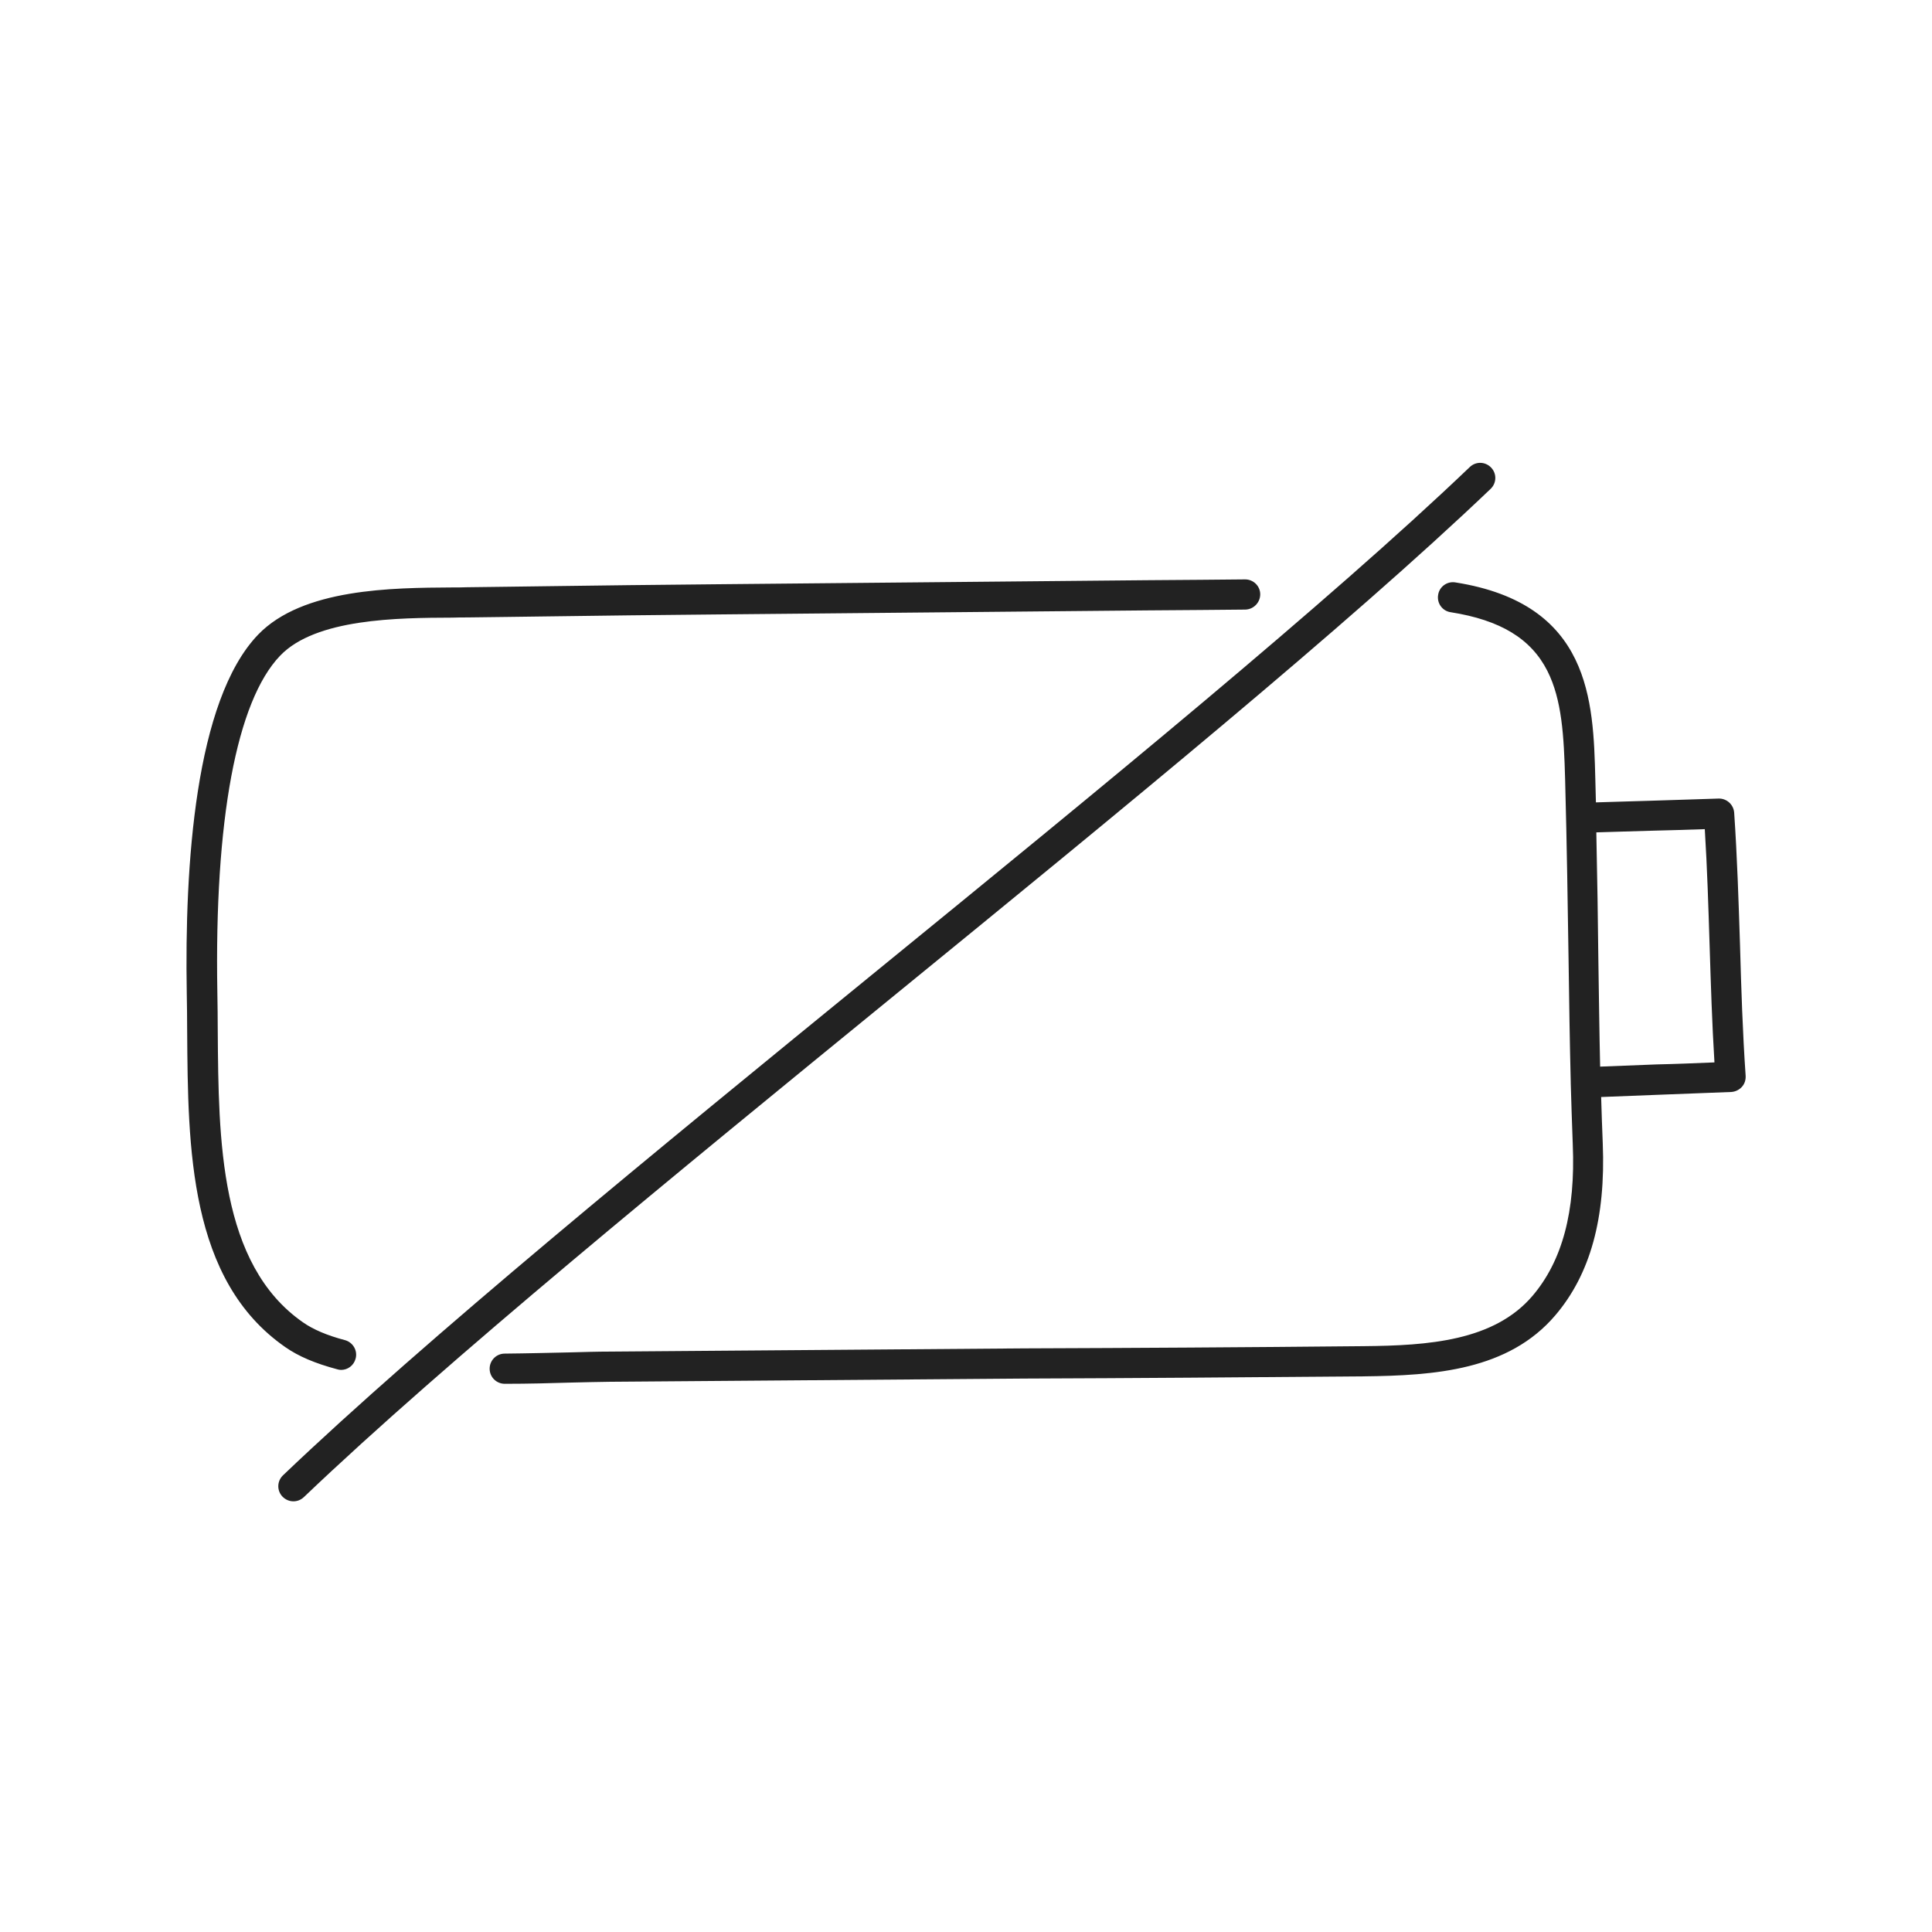
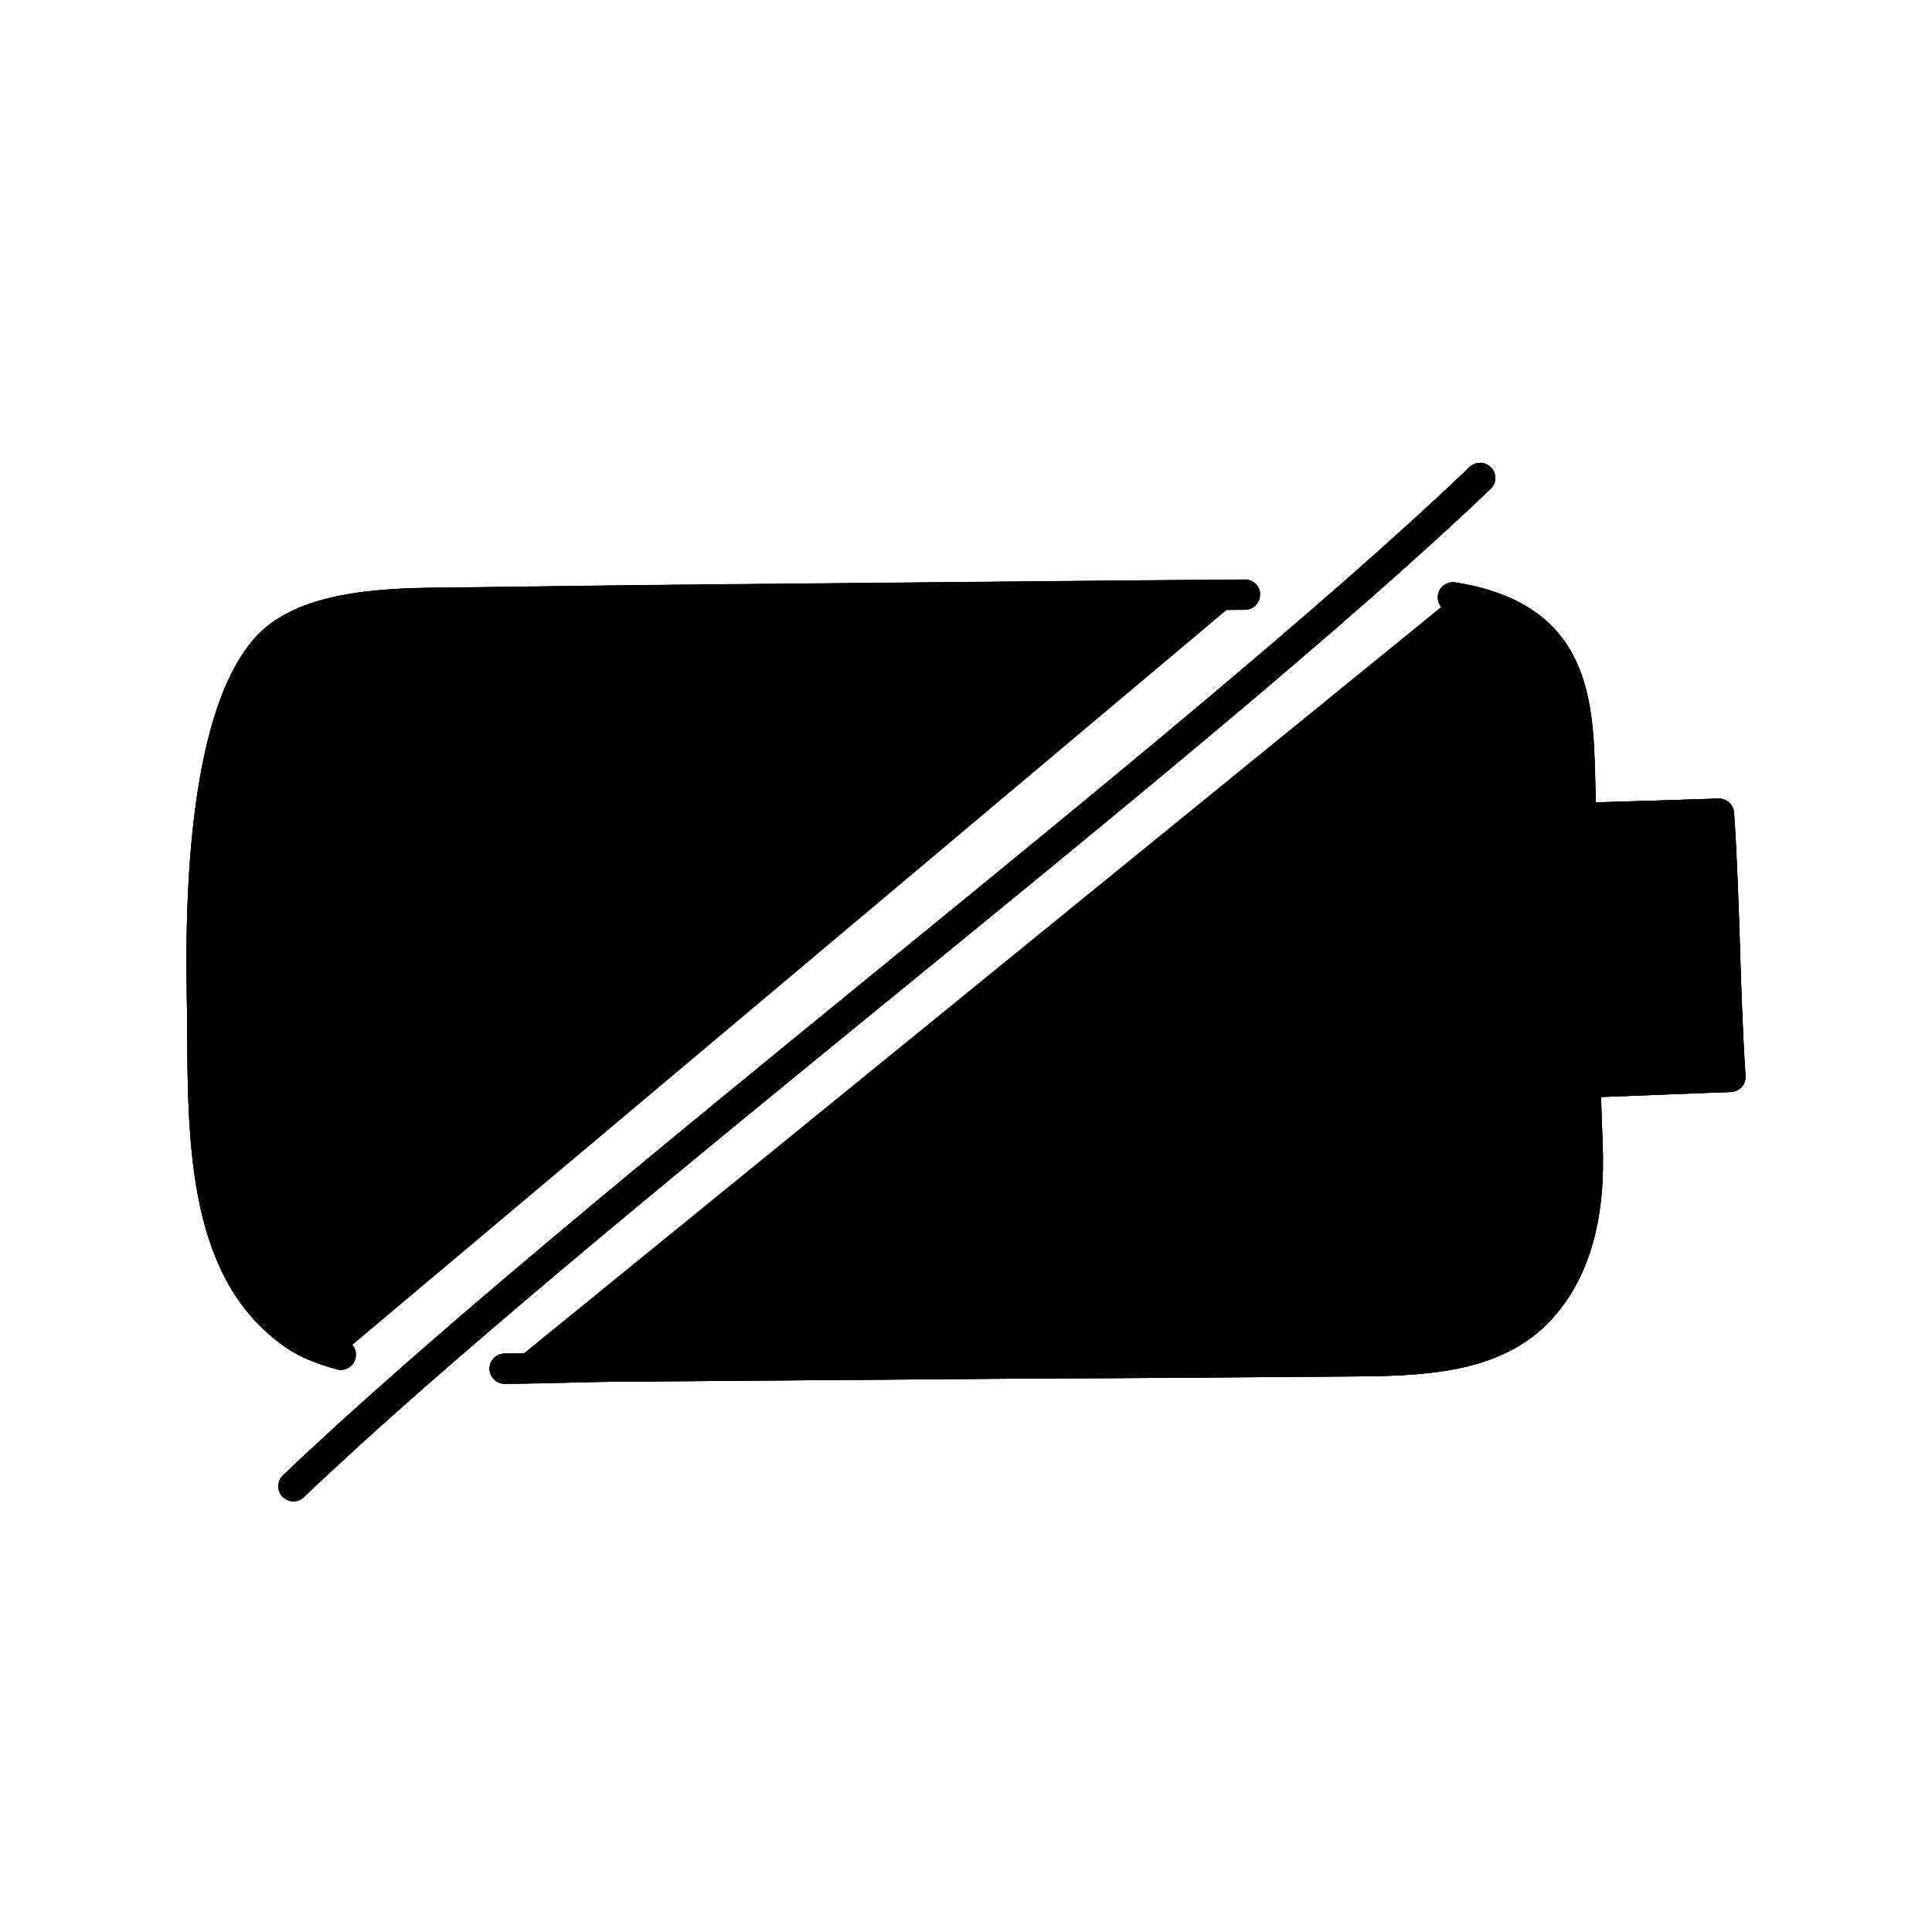
<svg xmlns="http://www.w3.org/2000/svg" width="960px" height="960px" viewBox="0 0 960 960" style="enable-background:new 0 0 960 960;" version="1.1" xml:space="preserve">
-   <style type="text/css">
- 	.st0{display:none;}
- 	.st1{display:inline;opacity:0.93;}
- 	.st2{display:inline;}
- 	.st3{fill:none;stroke:#000000;stroke-width:15;stroke-linecap:round;stroke-linejoin:round;stroke-miterlimit:10;}
- 	.st4{display:inline;fill:none;stroke:#000000;stroke-width:15;stroke-linecap:round;stroke-linejoin:round;stroke-miterlimit:10;}
- 	.st5{fill:#222222;}
- 	.st6{fill:#DDEDE7;}
- 	.st7{fill:#1A1D3F;}
- 	.st8{fill:#ED644E;}
- 	.st9{fill:#E9B44D;}
- 	.st10{fill:#3DC5A1;}
- 	.st11{fill:#494EDF;}
- </style>
  <g class="st0" id="guide" />
  <g class="st0" id="sketch" />
  <g class="st0" id="stroke">
    <g class="st2">
      <path class="st3" d="M250.8,680.2c20-0.1,38.7-0.9,52.1-1.1l206-1.6c57.6-0.2,111.1-0.6,168.8-1.1c33-0.3,68-2.6,89.4-27.6    c18.7-21.9,23-51.5,21.8-80.3c-2.3-55.5-1.8-105.3-3.8-181.3c-1.1-41.1-3.3-80.9-63.2-90.3" />
      <path class="st3" d="M618.5,295.5c-13,0.1-28.8,0.3-48.9,0.4l-212.2,2c-46.5,0.4-80.4,0.9-125.4,1.5c-28.3,0.3-76.7-1.5-98.5,21.2    c-30.5,31.8-34.3,116.6-33.3,172.6c1.1,60.7-4.1,135.5,45.8,170.1c6.1,4.2,14,7.4,23.2,9.9" />
      <path class="st3" d="M785.5,406.5c22.1-0.7,46.5-1.4,68.6-2.1c3,43.6,2.7,87.2,5.8,130.8c-24.4,0.9-47.7,1.9-72,2.8" />
    </g>
    <path class="st4" d="M735.5,237.5C593.9,372.8,287.4,603.2,145.8,738.5" />
  </g>
  <g id="outline">
    <path class="st5" d="M141.8,669.4c-48-33.3-48.4-99-48.8-157c0-6.6-0.1-12.9-0.2-19.1c-1.1-63.1,4.1-145.2,35.4-177.9   c22.2-23.1,66.8-23.3,96.3-23.5c2.6,0,5.1,0,7.5-0.1c13.7-0.2,26.3-0.3,38.6-0.5c28-0.4,54.5-0.7,86.9-1l212.2-2   c20.1-0.1,35.9-0.3,48.9-0.4c0,0,0,0,0.1,0c4.1,0,7.5,3.3,7.5,7.4c0,4.1-3.3,7.5-7.4,7.6c-13,0.1-28.8,0.3-48.9,0.4l-212.2,2   c-32.4,0.3-58.8,0.6-86.8,1c-12.3,0.2-24.9,0.3-38.6,0.5c-2.4,0-4.9,0-7.6,0.1c-27,0.1-67.8,0.4-85.5,18.9   c-21.7,22.6-32.7,82-31.2,167.2c0.1,6.3,0.2,12.6,0.2,19.3c0.4,54.3,0.8,115.9,42.4,144.8c5,3.5,12,6.5,20.8,8.8   c4,1.1,6.4,5.2,5.3,9.2c-0.9,3.4-3.9,5.6-7.2,5.6c-0.6,0-1.3-0.1-1.9-0.3C156.7,677.5,148.4,674,141.8,669.4z M867.4,534.6   c0.1,2-0.5,4-1.9,5.5c-1.4,1.5-3.3,2.4-5.3,2.5c-12.3,0.5-24.3,0.9-36.4,1.4c-9.4,0.4-18.7,0.7-28.2,1.1c0.2,7.6,0.5,15.2,0.8,23   c1.5,37.2-6.2,65.1-23.6,85.5c-23.3,27.3-59.7,29.9-95.1,30.3c-61.2,0.5-113.3,0.9-168.8,1.1L303,686.6c-5.7,0.1-12.5,0.2-19.6,0.4   c-9.8,0.3-20.9,0.6-32.5,0.6c0,0,0,0-0.1,0c-4.1,0-7.5-3.3-7.5-7.5c0-4.1,3.3-7.5,7.5-7.5c11.4-0.1,22.4-0.4,32.2-0.6   c7.3-0.2,14.1-0.4,19.9-0.4l206-1.6c55.5-0.2,107.6-0.5,168.8-1.1c31.9-0.3,64.6-2.5,83.8-25c14.8-17.4,21.4-41.9,20-75.2   c-0.4-10.3-0.7-20.3-1-30.3c0-0.1,0-0.1,0-0.2c0-0.1,0-0.2,0-0.3c-0.5-19.9-0.8-39.8-1.1-61.8c-0.4-25.8-0.8-55-1.7-88.8   c-0.6-21.8-1.6-39.6-8.8-53.9c-8.1-16-23.3-25.3-48.1-29.2c-4.1-0.6-6.9-4.5-6.2-8.6c0.6-4.1,4.5-6.9,8.6-6.2   c67.2,10.6,68.5,58.8,69.5,97.5c0.1,4,0.2,7.9,0.3,11.8c8.7-0.3,17.6-0.5,26.6-0.8c11.7-0.4,23.3-0.7,34.4-1.1c4-0.1,7.4,3,7.7,7   c1.5,21.9,2.2,44.2,2.9,65.7C865.2,490.9,865.9,512.9,867.4,534.6z M851.9,527.9c-1.2-19.4-1.8-39-2.4-58   c-0.6-19-1.2-38.6-2.4-57.9c-8.9,0.3-18.1,0.6-27.2,0.8c-9,0.3-18,0.5-26.7,0.8c0.5,22.9,0.8,43.5,1,62.2   c0.3,19.1,0.5,36.8,0.9,54.2c9.4-0.4,18.7-0.7,28.1-1.1C832.7,528.7,842.2,528.3,851.9,527.9z M740.7,242.9c3-2.9,3.1-7.6,0.2-10.6   c-2.9-3-7.6-3.1-10.6-0.2C659.8,299.5,546,392.4,435.9,482.2c-110.3,90-224.3,183.1-295.3,250.9c-3,2.9-3.1,7.6-0.2,10.6   c1.5,1.5,3.4,2.3,5.4,2.3c1.9,0,3.7-0.7,5.2-2.1c70.6-67.4,184.4-160.3,294.4-250.1C555.7,403.8,669.7,310.7,740.7,242.9z" />
  </g>
  <g class="st0" id="flat">
    <g class="st2">
      <path class="st8" d="M730.3,232C659.8,299.5,546,392.4,435.9,482.2c-110.3,90-224.3,183.1-295.3,250.9c-3,2.9-3.1,7.6-0.2,10.6    c1.5,1.5,3.4,2.3,5.4,2.3c1.9,0,3.7-0.7,5.2-2.1c70.6-67.4,184.4-160.3,294.4-250.1c110.3-90,224.3-183.1,295.3-250.9    c3-2.9,3.1-7.6,0.2-10.6C738.1,229.3,733.3,229.2,730.3,232z" />
      <path class="st7" d="M357.5,305.4l212.2-2c20.1-0.1,36-0.3,48.9-0.4c4.1,0,7.5-3.4,7.4-7.6c0-4.1-3.4-7.4-7.5-7.4c0,0,0,0-0.1,0    c-13,0.1-28.8,0.3-48.9,0.4l-212.2,2c-32.4,0.3-58.9,0.6-86.9,1c-12.3,0.2-24.9,0.3-38.6,0.5c-2.4,0-4.9,0-7.5,0.1    c-29.5,0.2-74.1,0.4-96.3,23.5C96.8,348,91.6,430.1,92.8,493.3c0.1,6.2,0.2,12.5,0.2,19.1c0.4,58,0.9,123.7,48.8,157    c6.6,4.6,14.9,8.1,25.5,11c0.6,0.2,1.3,0.3,1.9,0.3c3.3,0,6.3-2.2,7.2-5.6c1.1-4-1.3-8.1-5.3-9.2c-8.8-2.3-15.8-5.3-20.8-8.8    c-41.6-28.8-42-90.4-42.4-144.8c0-6.7-0.1-13-0.2-19.3c-1.5-85.3,9.5-144.6,31.2-167.2c17.8-18.5,58.5-18.7,85.5-18.9    c2.7,0,5.2,0,7.6-0.1c13.7-0.2,26.3-0.3,38.6-0.5C298.7,306,325.1,305.7,357.5,305.4z" />
      <path class="st7" d="M864.5,469.5c-0.7-21.5-1.4-43.7-2.9-65.7c-0.3-4-3.7-7.1-7.7-7c-11.1,0.4-22.8,0.7-34.4,1.1    c-8.9,0.3-17.9,0.5-26.6,0.8c-0.1-3.9-0.2-7.8-0.3-11.8c-1-38.7-2.3-86.9-69.5-97.5c-4.1-0.6-7.9,2.1-8.6,6.2    c-0.6,4.1,2.1,7.9,6.2,8.6c24.7,3.9,40,13.2,48.1,29.2c7.2,14.2,8.2,32.1,8.8,53.9c0.9,33.9,1.3,63.1,1.7,88.8    c0.3,21.9,0.6,41.8,1.1,61.8c0,0.1,0,0.2,0,0.3c0,0.1,0,0.1,0,0.2c0.3,10,0.6,20.1,1,30.3c1.3,33.2-5.2,57.8-20,75.2    c-19.2,22.5-51.9,24.7-83.8,25c-61.2,0.5-113.3,0.9-168.8,1.1l-206,1.6c-5.8,0.1-12.7,0.2-19.9,0.4c-9.7,0.3-20.8,0.6-32.2,0.6    c-4.1,0-7.5,3.4-7.5,7.5c0,4.1,3.4,7.5,7.5,7.5c0,0,0,0,0.1,0c11.6-0.1,22.7-0.4,32.5-0.6c7.2-0.2,14-0.4,19.6-0.4l205.9-1.6    c55.5-0.2,107.6-0.6,168.8-1.1c35.3-0.4,71.8-3,95.1-30.3c17.4-20.4,25.1-48.3,23.6-85.5c-0.3-7.8-0.6-15.4-0.8-23    c9.5-0.4,18.9-0.7,28.2-1.1c12-0.5,24.1-0.9,36.4-1.4c2-0.1,3.9-1,5.3-2.5c1.4-1.5,2-3.5,1.9-5.5    C865.9,512.9,865.2,490.9,864.5,469.5z M823.2,529c-9.3,0.4-18.6,0.7-28.1,1.1c-0.4-17.4-0.7-35-0.9-54.2    c-0.3-18.7-0.6-39.3-1-62.2c8.7-0.3,17.7-0.5,26.7-0.8c9.2-0.3,18.3-0.6,27.2-0.8c1.2,19.3,1.8,38.9,2.4,57.9    c0.6,19,1.2,38.5,2.4,58C842.2,528.3,832.7,528.7,823.2,529z" />
    </g>
  </g>
  <g class="st0" id="colored_x5F_line">
    <g class="st2">
      <path class="st9" d="M730.3,232C659.8,299.5,546,392.4,435.9,482.2c-110.3,90-224.3,183.1-295.3,250.9c-3,2.9-3.1,7.6-0.2,10.6    c1.5,1.5,3.4,2.3,5.4,2.3c1.9,0,3.7-0.7,5.2-2.1c70.6-67.4,184.4-160.3,294.4-250.1c110.3-90,224.3-183.1,295.3-250.9    c3-2.9,3.1-7.6,0.2-10.6C738.1,229.3,733.3,229.2,730.3,232z" />
      <path class="st5" d="M357.5,305.4l212.2-2c20.1-0.1,36-0.3,48.9-0.4c4.1,0,7.5-3.4,7.4-7.6c0-4.1-3.4-7.4-7.5-7.4c0,0,0,0-0.1,0    c-13,0.1-28.8,0.3-48.9,0.4l-212.2,2c-32.4,0.3-58.9,0.6-86.9,1c-12.3,0.2-24.9,0.3-38.6,0.5c-2.4,0-4.9,0-7.5,0.1    c-29.5,0.2-74.1,0.4-96.3,23.5C96.8,348,91.6,430.1,92.8,493.3c0.1,6.2,0.2,12.5,0.2,19.1c0.4,58,0.9,123.7,48.8,157    c6.6,4.6,14.9,8.1,25.5,11c0.6,0.2,1.3,0.3,1.9,0.3c3.3,0,6.3-2.2,7.2-5.6c1.1-4-1.3-8.1-5.3-9.2c-8.8-2.3-15.8-5.3-20.8-8.8    c-41.6-28.8-42-90.4-42.4-144.8c0-6.7-0.1-13-0.2-19.3c-1.5-85.3,9.5-144.6,31.2-167.2c17.8-18.5,58.5-18.7,85.5-18.9    c2.7,0,5.2,0,7.6-0.1c13.7-0.2,26.3-0.3,38.6-0.5C298.7,306,325.1,305.7,357.5,305.4z" />
      <path class="st5" d="M864.5,469.5c-0.7-21.5-1.4-43.7-2.9-65.7c-0.3-4-3.7-7.1-7.7-7c-11.1,0.4-22.8,0.7-34.4,1.1    c-8.9,0.3-17.9,0.5-26.6,0.8c-0.1-3.9-0.2-7.8-0.3-11.8c-1-38.7-2.3-86.9-69.5-97.5c-4.1-0.6-7.9,2.1-8.6,6.2    c-0.6,4.1,2.1,7.9,6.2,8.6c24.7,3.9,40,13.2,48.1,29.2c7.2,14.2,8.2,32.1,8.8,53.9c0.9,33.9,1.3,63.1,1.7,88.8    c0.3,21.9,0.6,41.8,1.1,61.8c0,0.1,0,0.2,0,0.3c0,0.1,0,0.1,0,0.2c0.3,10,0.6,20.1,1,30.3c1.3,33.2-5.2,57.8-20,75.2    c-19.2,22.5-51.9,24.7-83.8,25c-61.2,0.5-113.3,0.9-168.8,1.1l-206,1.6c-5.8,0.1-12.7,0.2-19.9,0.4c-9.7,0.3-20.8,0.6-32.2,0.6    c-4.1,0-7.5,3.4-7.5,7.5c0,4.1,3.4,7.5,7.5,7.5c0,0,0,0,0.1,0c11.6-0.1,22.7-0.4,32.5-0.6c7.2-0.2,14-0.4,19.6-0.4l205.9-1.6    c55.5-0.2,107.6-0.6,168.8-1.1c35.3-0.4,71.8-3,95.1-30.3c17.4-20.4,25.1-48.3,23.6-85.5c-0.3-7.8-0.6-15.4-0.8-23    c9.5-0.4,18.9-0.7,28.2-1.1c12-0.5,24.1-0.9,36.4-1.4c2-0.1,3.9-1,5.3-2.5c1.4-1.5,2-3.5,1.9-5.5    C865.9,512.9,865.2,490.9,864.5,469.5z M823.2,529c-9.3,0.4-18.6,0.7-28.1,1.1c-0.4-17.4-0.7-35-0.9-54.2    c-0.3-18.7-0.6-39.3-1-62.2c8.7-0.3,17.7-0.5,26.7-0.8c9.2-0.3,18.3-0.6,27.2-0.8c1.2,19.3,1.8,38.9,2.4,57.9    c0.6,19,1.2,38.5,2.4,58C842.2,528.3,832.7,528.7,823.2,529z" />
    </g>
  </g>
</svg>
